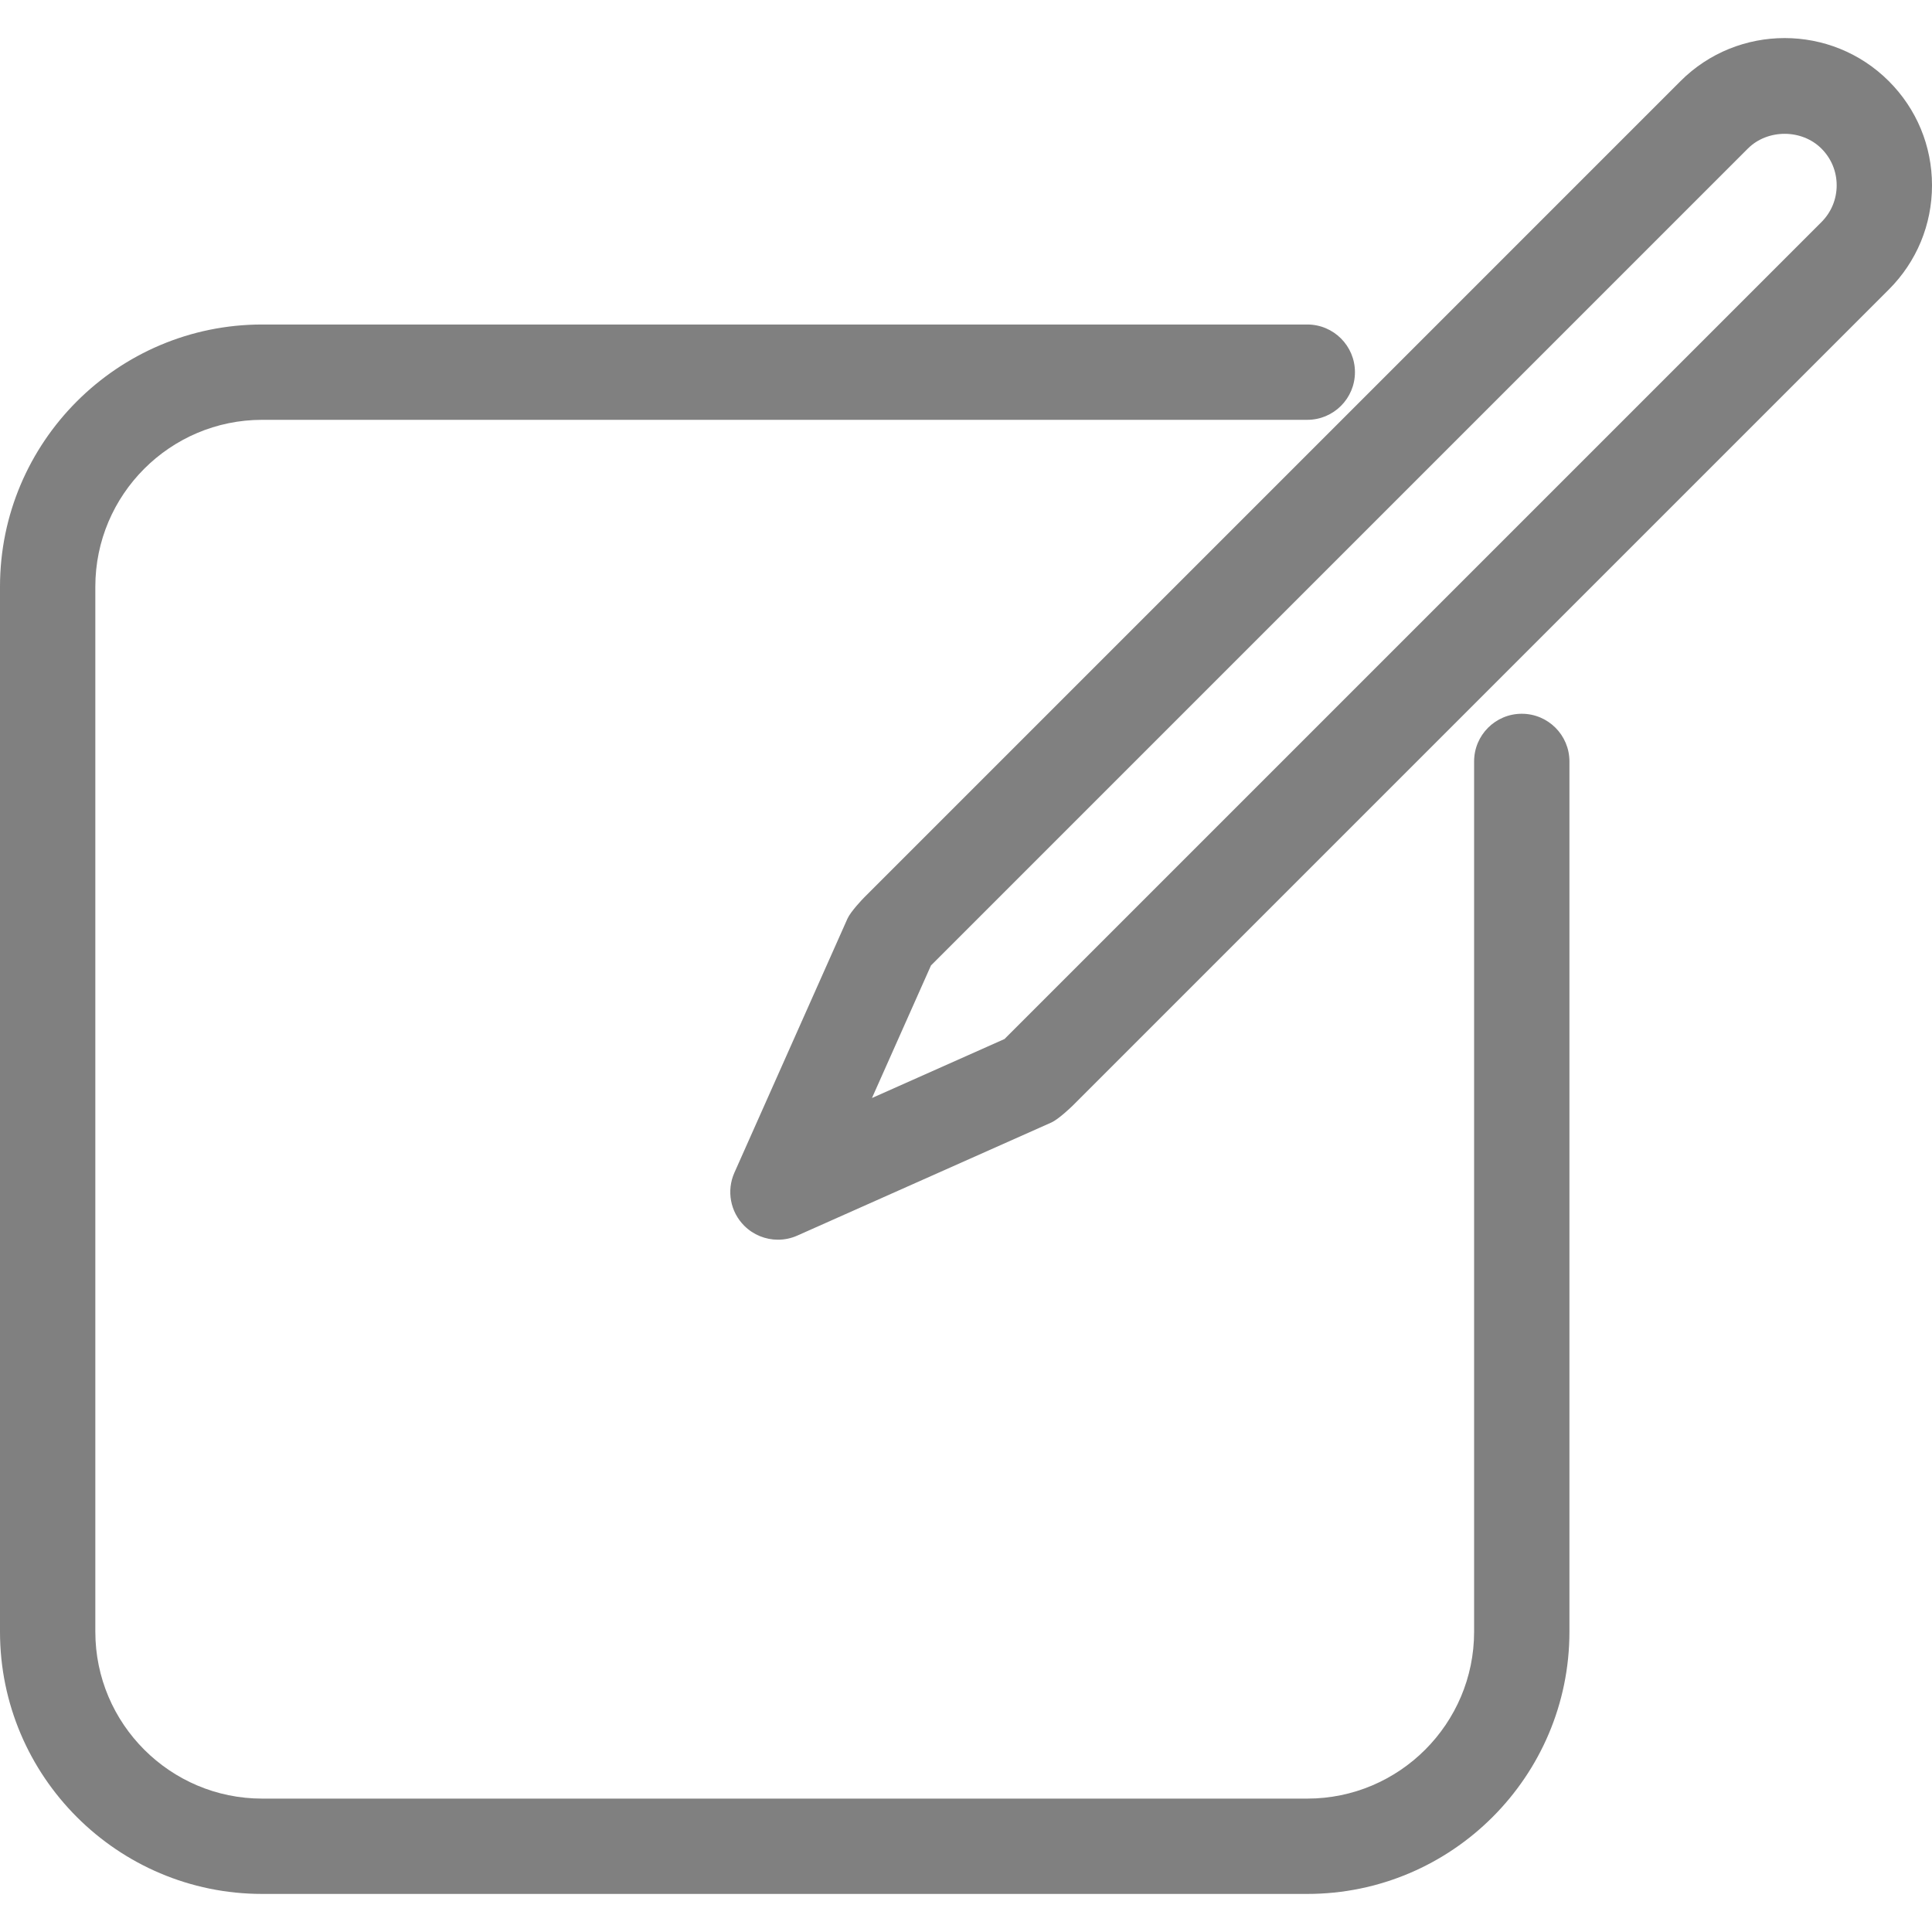
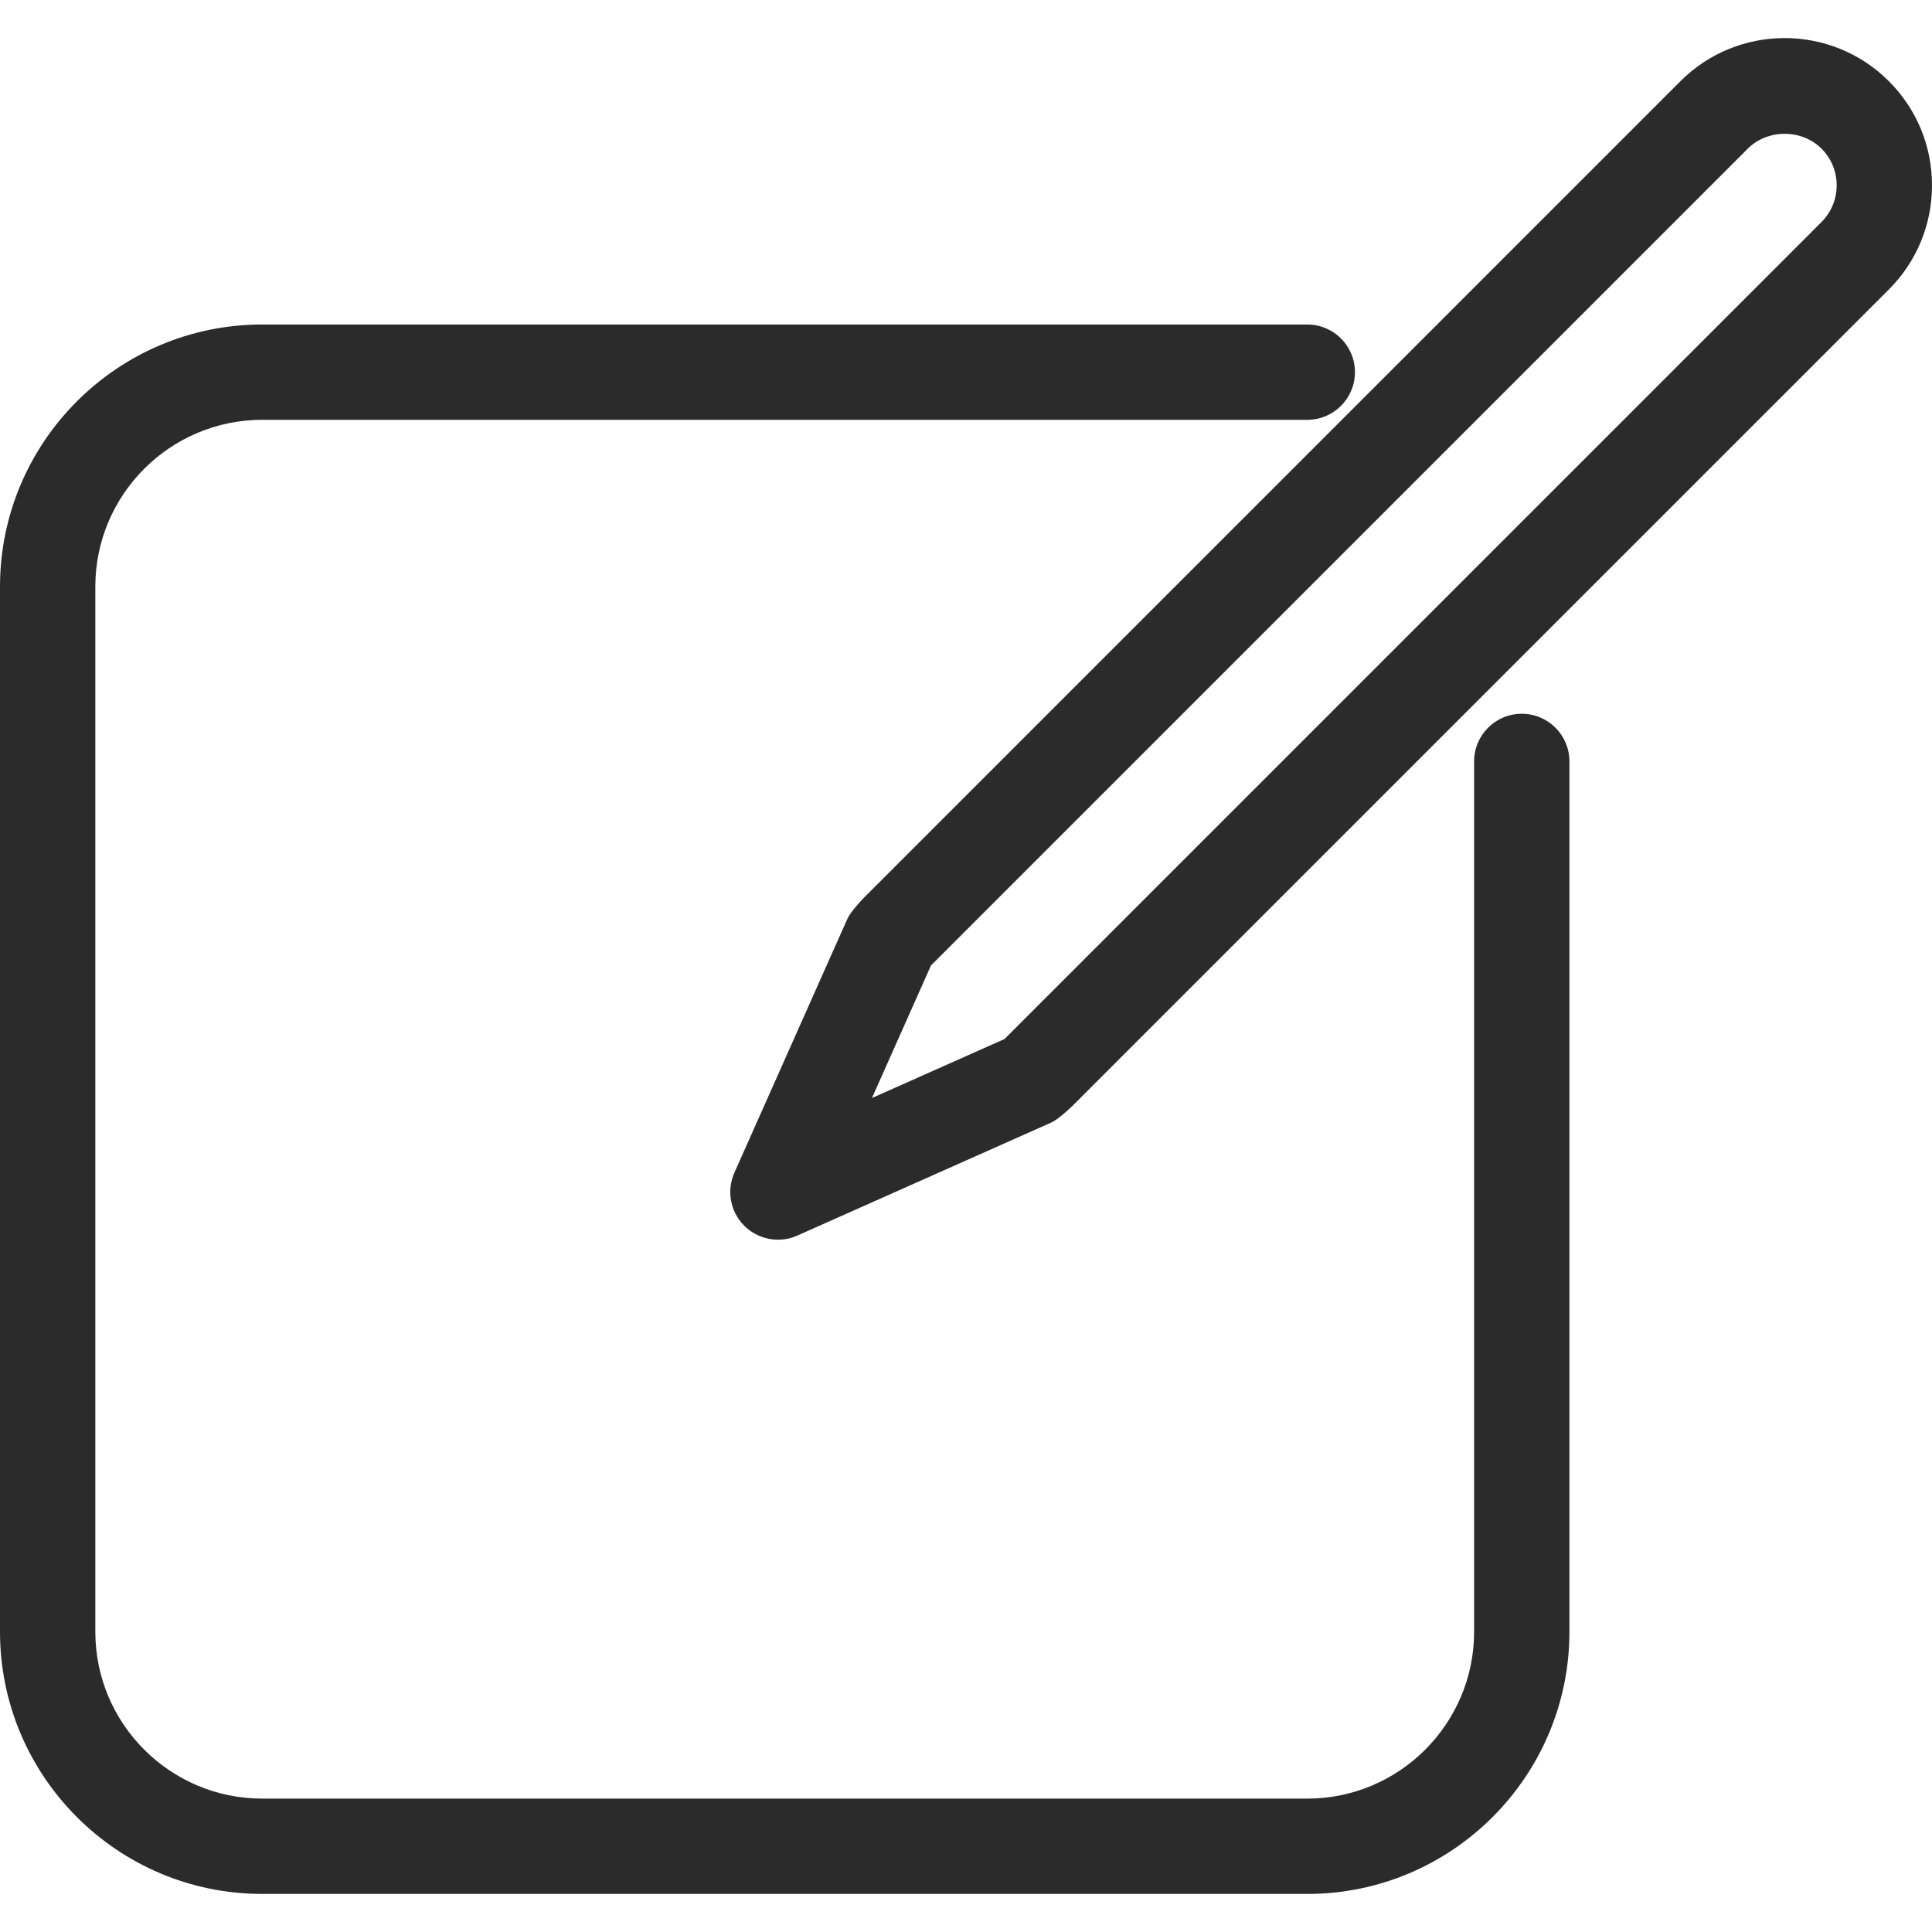
- <svg xmlns="http://www.w3.org/2000/svg" fill="#808080" version="1.1" id="Capa_1" width="800px" height="800px" viewBox="0 0 494.936 494.936" xml:space="preserve">
+ <svg xmlns="http://www.w3.org/2000/svg" fill="#2b2b2b" version="1.1" id="Capa_1" width="800px" height="800px" viewBox="0 0 494.936 494.936" xml:space="preserve" stroke-width="1.4">
  <g>
    <g>
-       <path d="M389.844,182.85c-6.743,0-12.21,5.467-12.21,12.21v222.968c0,23.562-19.174,42.735-42.736,42.735H67.157    c-23.562,0-42.736-19.174-42.736-42.735V150.285c0-23.562,19.174-42.735,42.736-42.735h267.741c6.743,0,12.21-5.467,12.21-12.21    s-5.467-12.21-12.21-12.21H67.157C30.126,83.13,0,113.255,0,150.285v267.743c0,37.029,30.126,67.155,67.157,67.155h267.741    c37.03,0,67.156-30.126,67.156-67.155V195.061C402.054,188.318,396.587,182.85,389.844,182.85z" />
-       <path d="M483.876,20.791c-14.72-14.72-38.669-14.714-53.377,0L221.352,229.944c-0.28,0.28-3.434,3.559-4.251,5.396l-28.963,65.069    c-2.057,4.619-1.056,10.027,2.521,13.6c2.337,2.336,5.461,3.576,8.639,3.576c1.675,0,3.362-0.346,4.96-1.057l65.07-28.963    c1.83-0.815,5.114-3.97,5.396-4.25L483.876,74.169c7.131-7.131,11.06-16.61,11.06-26.692    C494.936,37.396,491.007,27.915,483.876,20.791z M466.61,56.897L257.457,266.05c-0.035,0.036-0.055,0.078-0.089,0.107    l-33.989,15.131L238.51,247.3c0.03-0.036,0.071-0.055,0.107-0.09L447.765,38.058c5.038-5.039,13.819-5.033,18.846,0.005    c2.518,2.51,3.905,5.855,3.905,9.414C470.516,51.036,469.127,54.38,466.61,56.897z" />
+       <path d="M389.844,182.85c-6.743,0-12.21,5.467-12.21,12.21v222.968c0,23.562-19.174,42.735-42.736,42.735H67.157    c-23.562,0-42.736-19.174-42.736-42.735V150.285c0-23.562,19.174-42.735,42.736-42.735h267.741c6.743,0,12.21-5.467,12.21-12.21    s-5.467-12.21-12.21-12.21H67.157C30.126,83.13,0,113.255,0,150.285v267.743c0,37.029,30.126,67.155,67.157,67.155h267.741    c37.03,0,67.156-30.126,67.156-67.155V195.061C402.054,188.318,396.587,182.85,389.844,182.85z" stroke-width="1.4" />
+       <path d="M483.876,20.791c-14.72-14.72-38.669-14.714-53.377,0L221.352,229.944c-0.28,0.28-3.434,3.559-4.251,5.396l-28.963,65.069    c-2.057,4.619-1.056,10.027,2.521,13.6c2.337,2.336,5.461,3.576,8.639,3.576c1.675,0,3.362-0.346,4.96-1.057l65.07-28.963    c1.83-0.815,5.114-3.97,5.396-4.25L483.876,74.169c7.131-7.131,11.06-16.61,11.06-26.692    C494.936,37.396,491.007,27.915,483.876,20.791z M466.61,56.897L257.457,266.05c-0.035,0.036-0.055,0.078-0.089,0.107    l-33.989,15.131L238.51,247.3c0.03-0.036,0.071-0.055,0.107-0.09L447.765,38.058c5.038-5.039,13.819-5.033,18.846,0.005    c2.518,2.51,3.905,5.855,3.905,9.414C470.516,51.036,469.127,54.38,466.61,56.897z" stroke-width="1.4" />
    </g>
  </g>
</svg>
